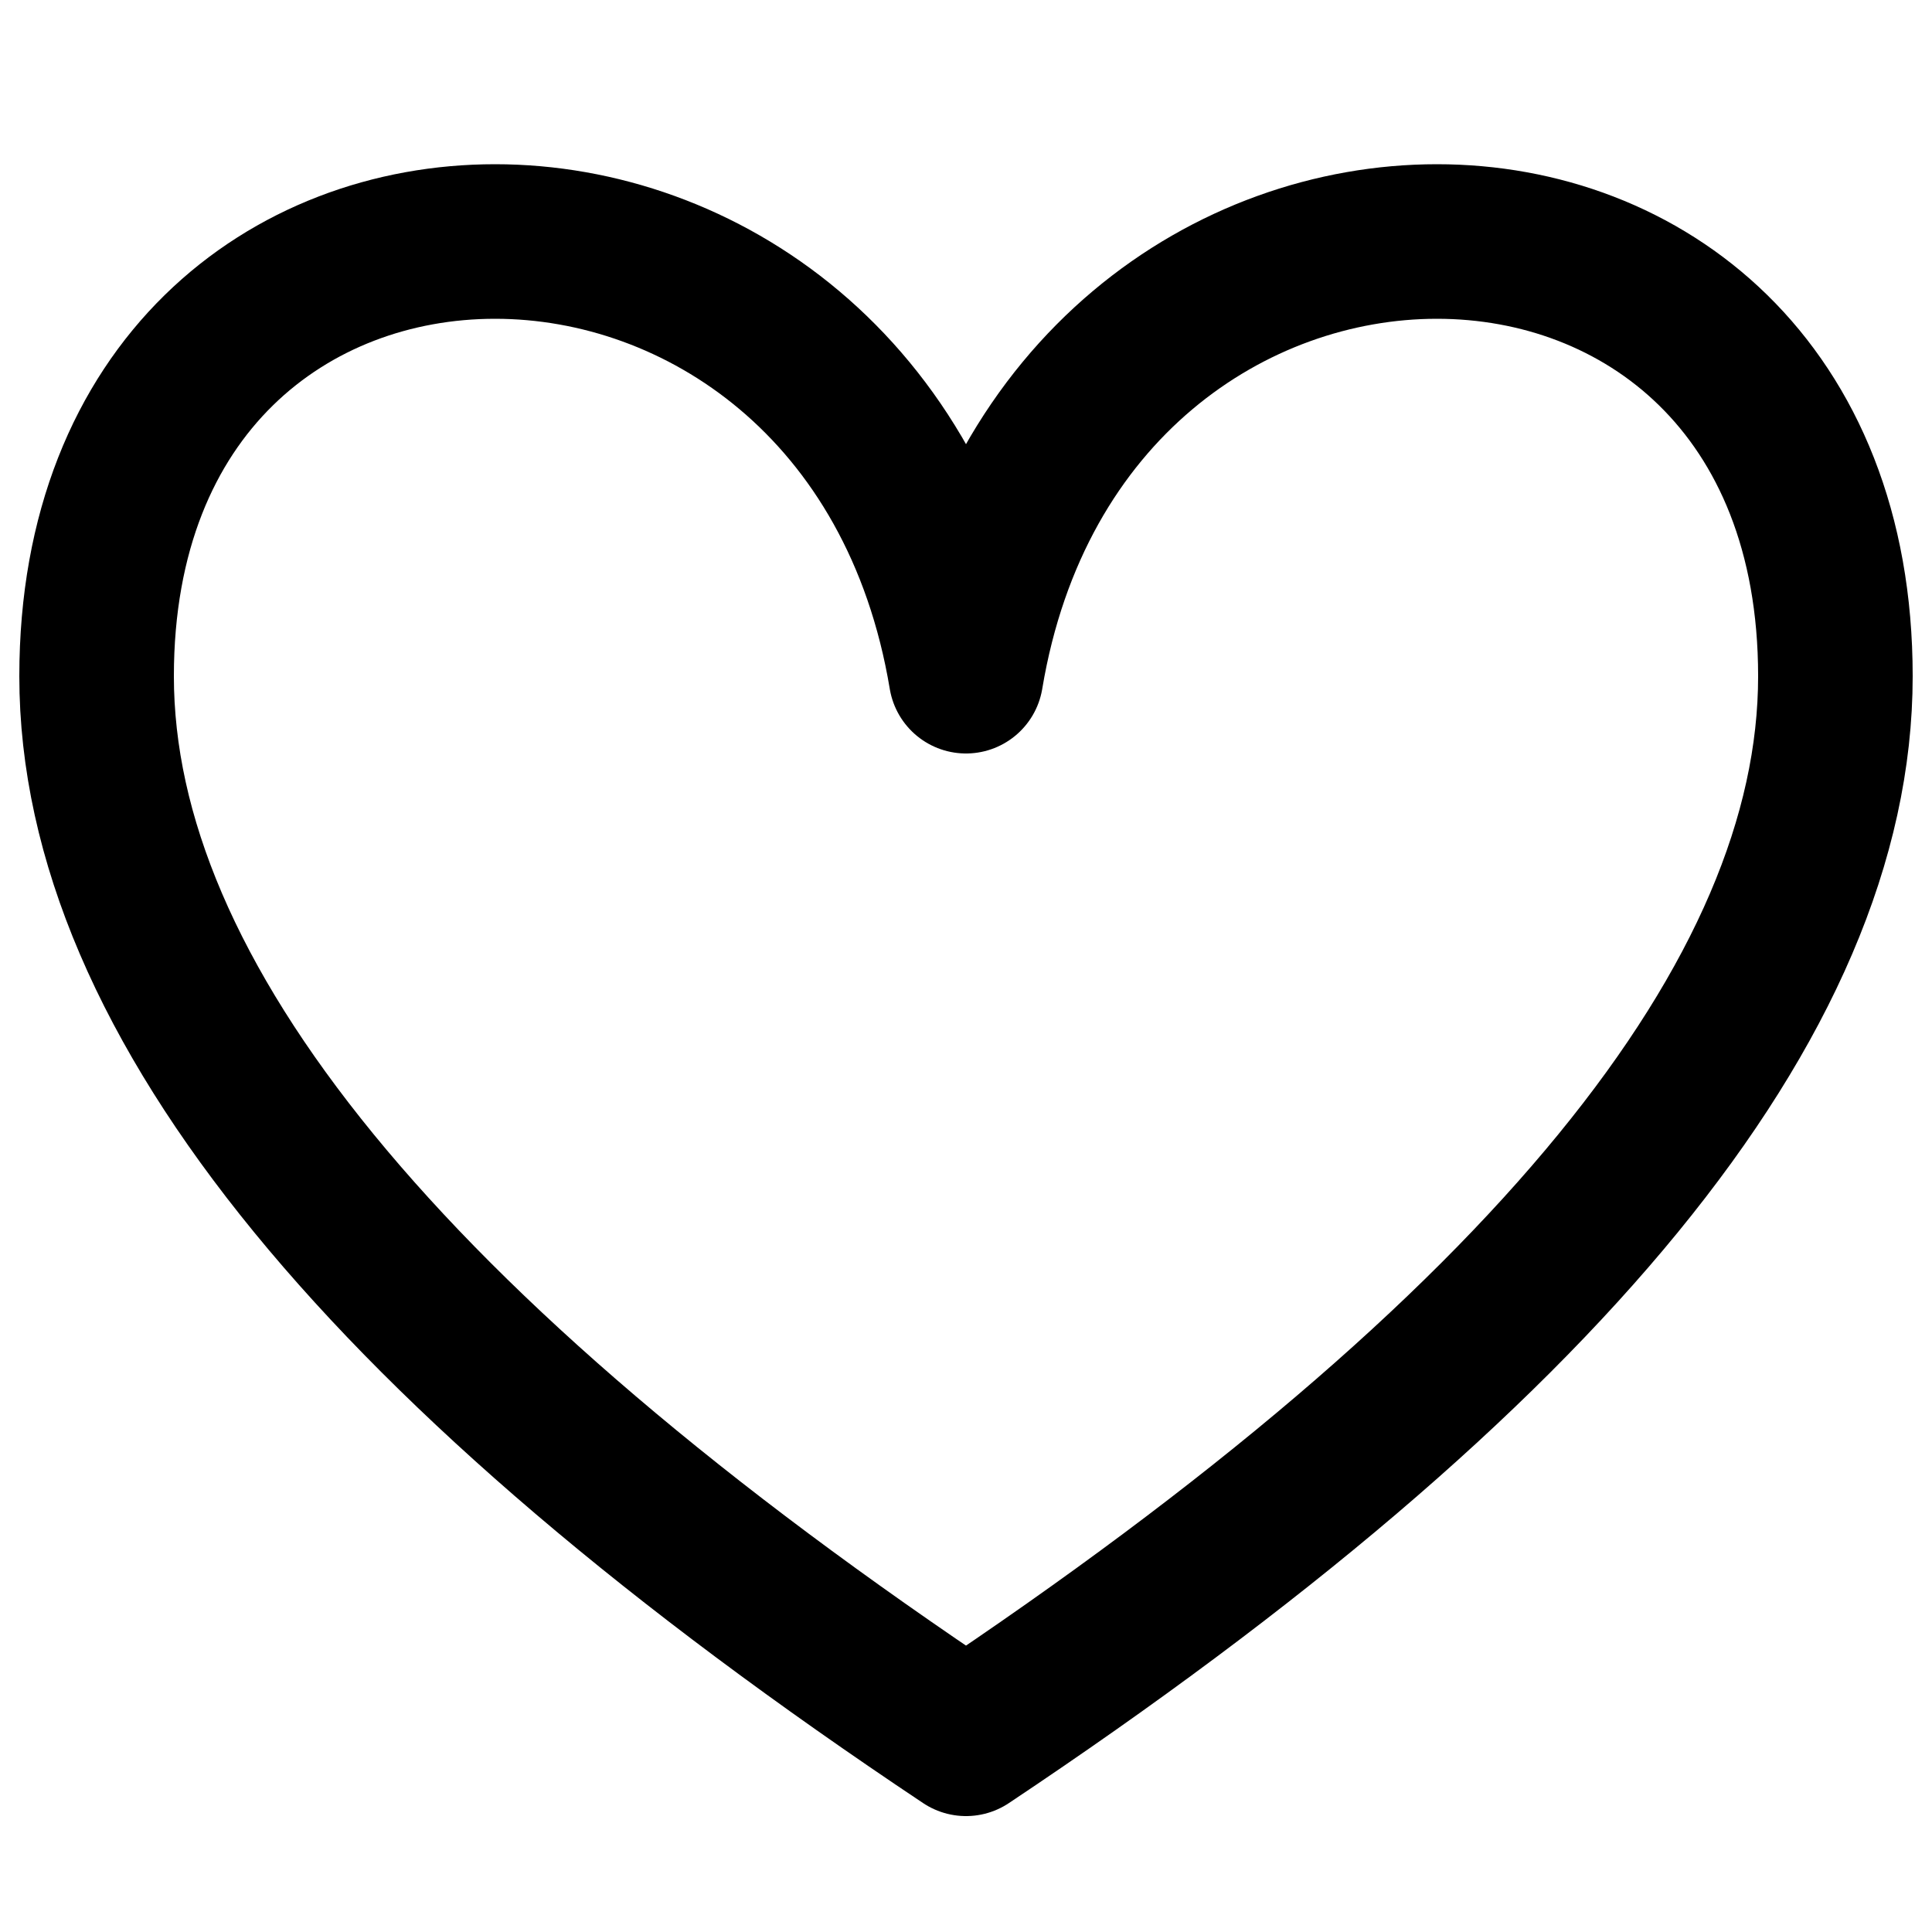
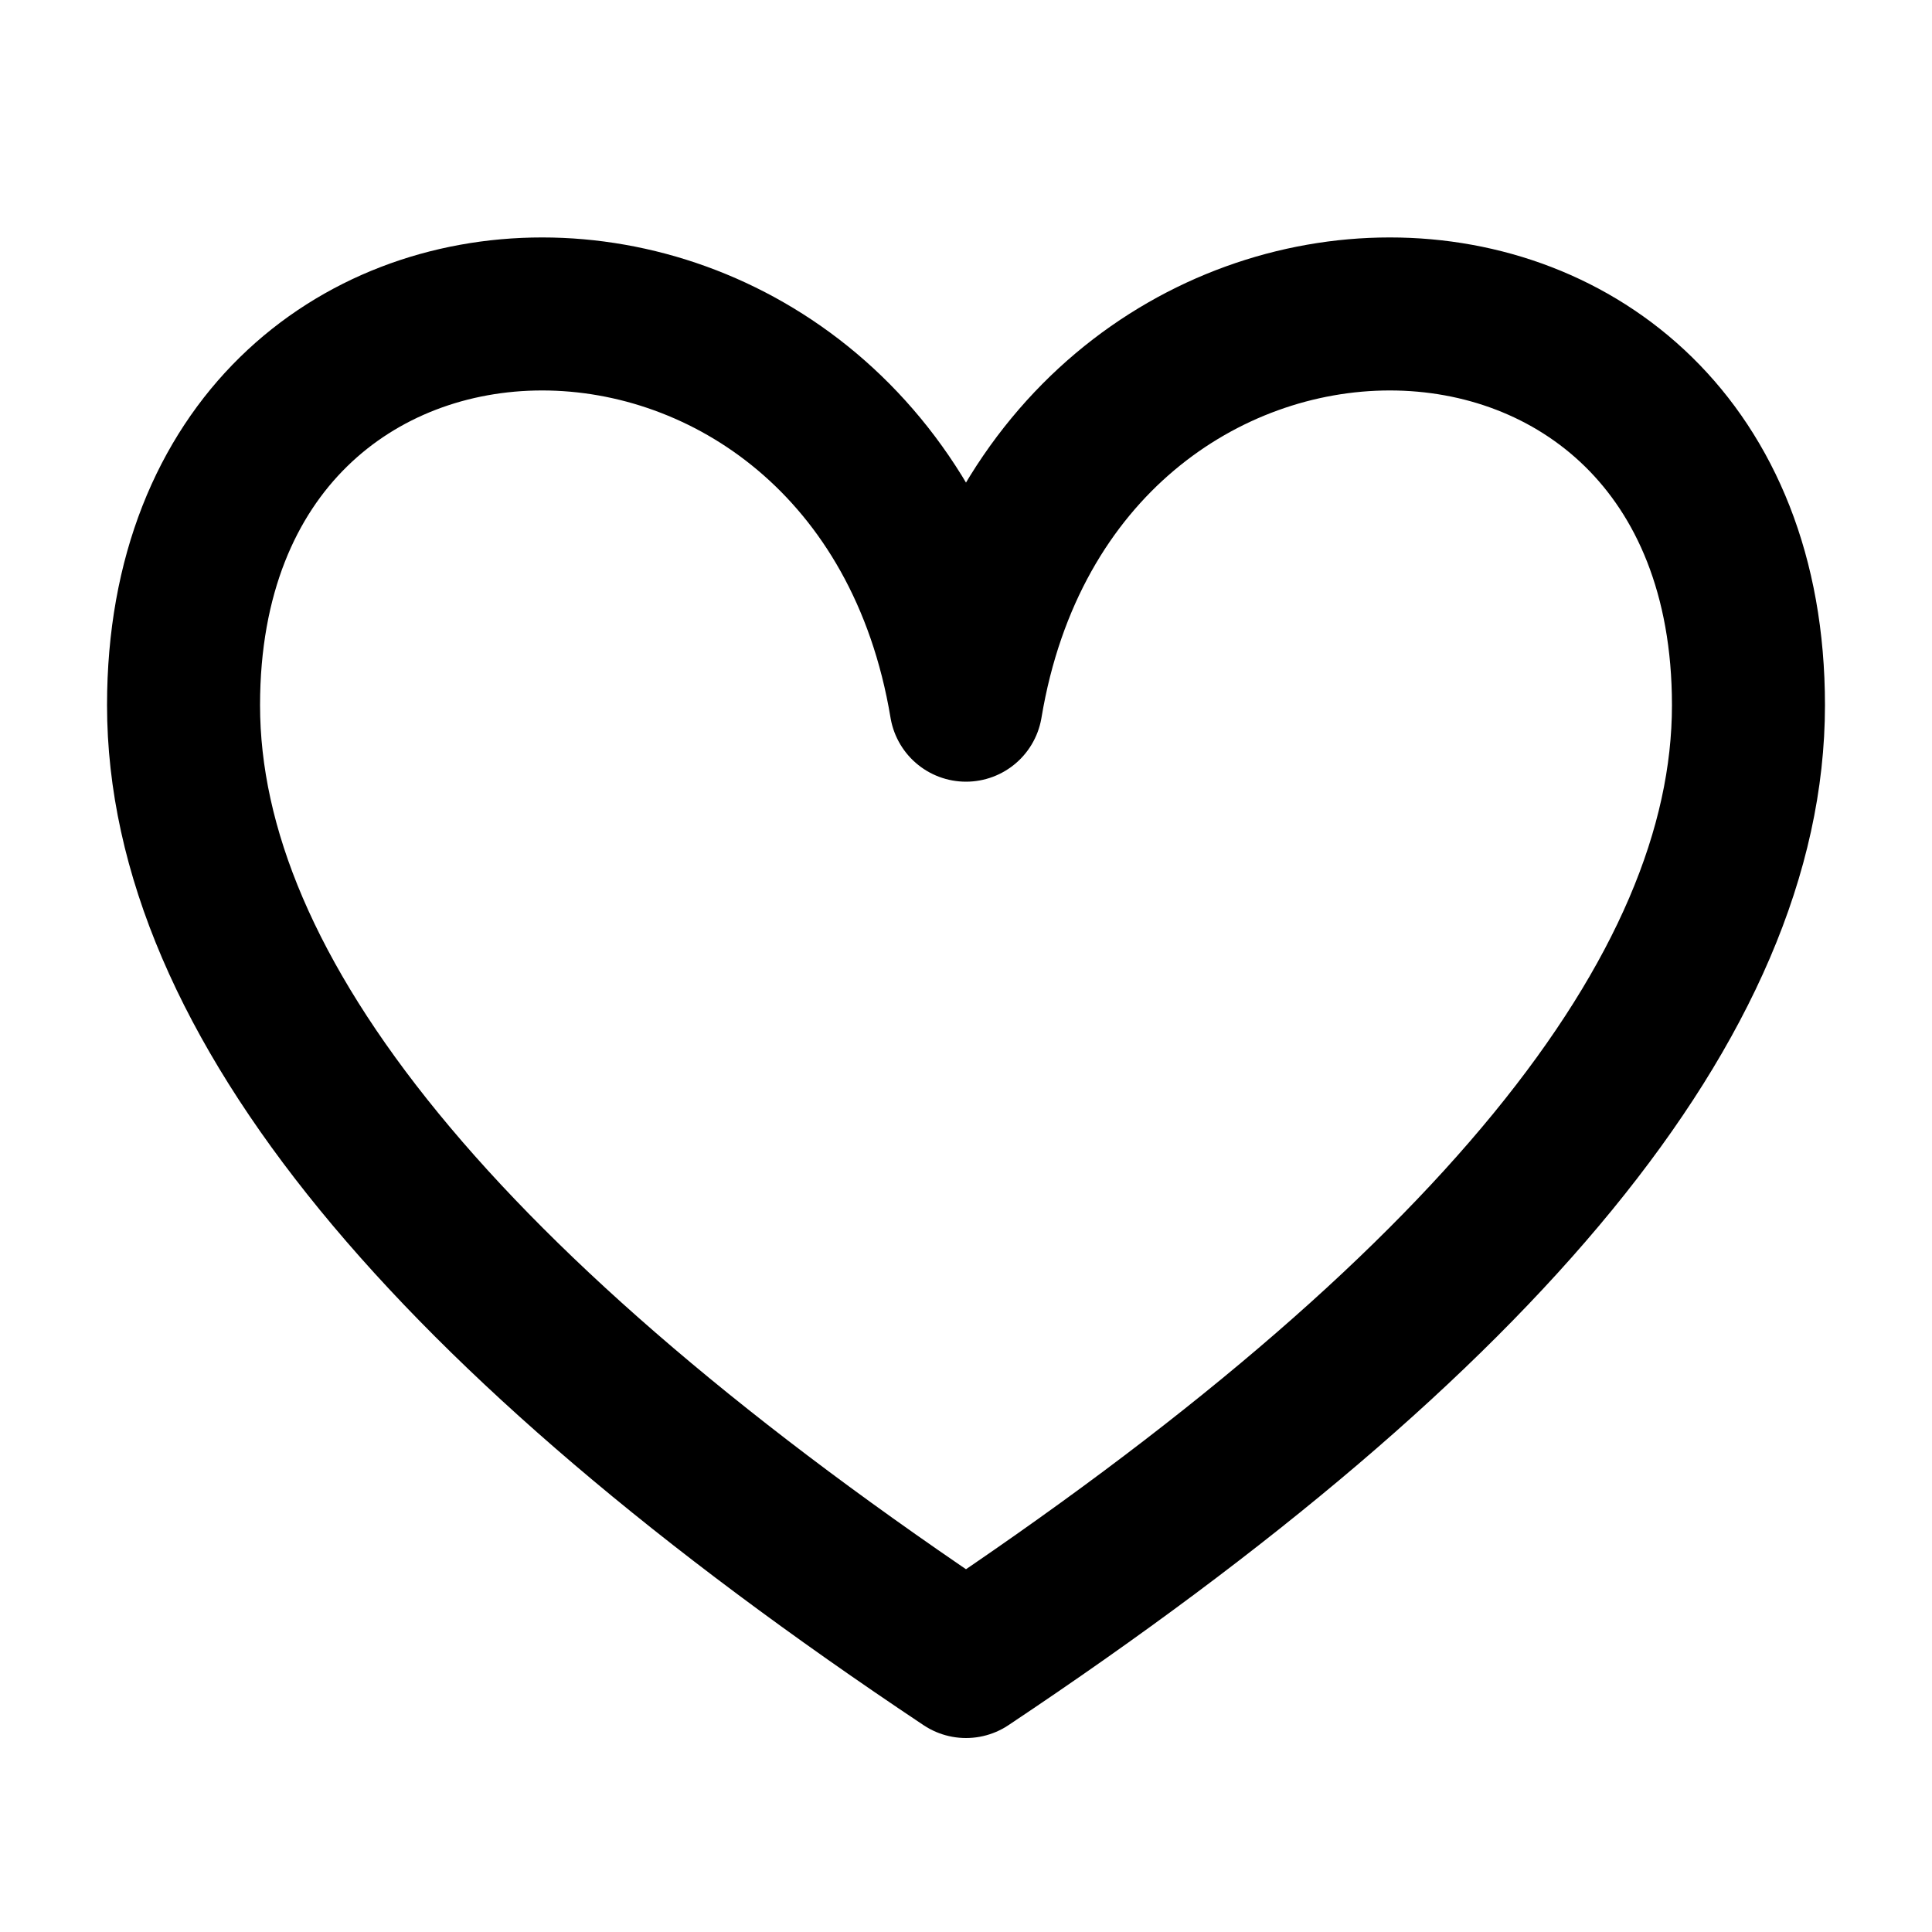
<svg xmlns="http://www.w3.org/2000/svg" viewBox="-50 -50 100 100">
-   <g stroke-width="8" stroke="currentColor" stroke-linejoin="round" stroke-linecap="round" fill="none">
+   <g transform="scale(0.9)" stroke-width="8.8" stroke="currentColor" stroke-linejoin="round" stroke-linecap="round" fill="none">
    <path d="M 0 -15 c 5 -30 45 -30 45 0 q 0 25 -45 55 q -45 -30 -45 -55 c 0 -30 40 -30 45 0" />
  </g>
</svg>
